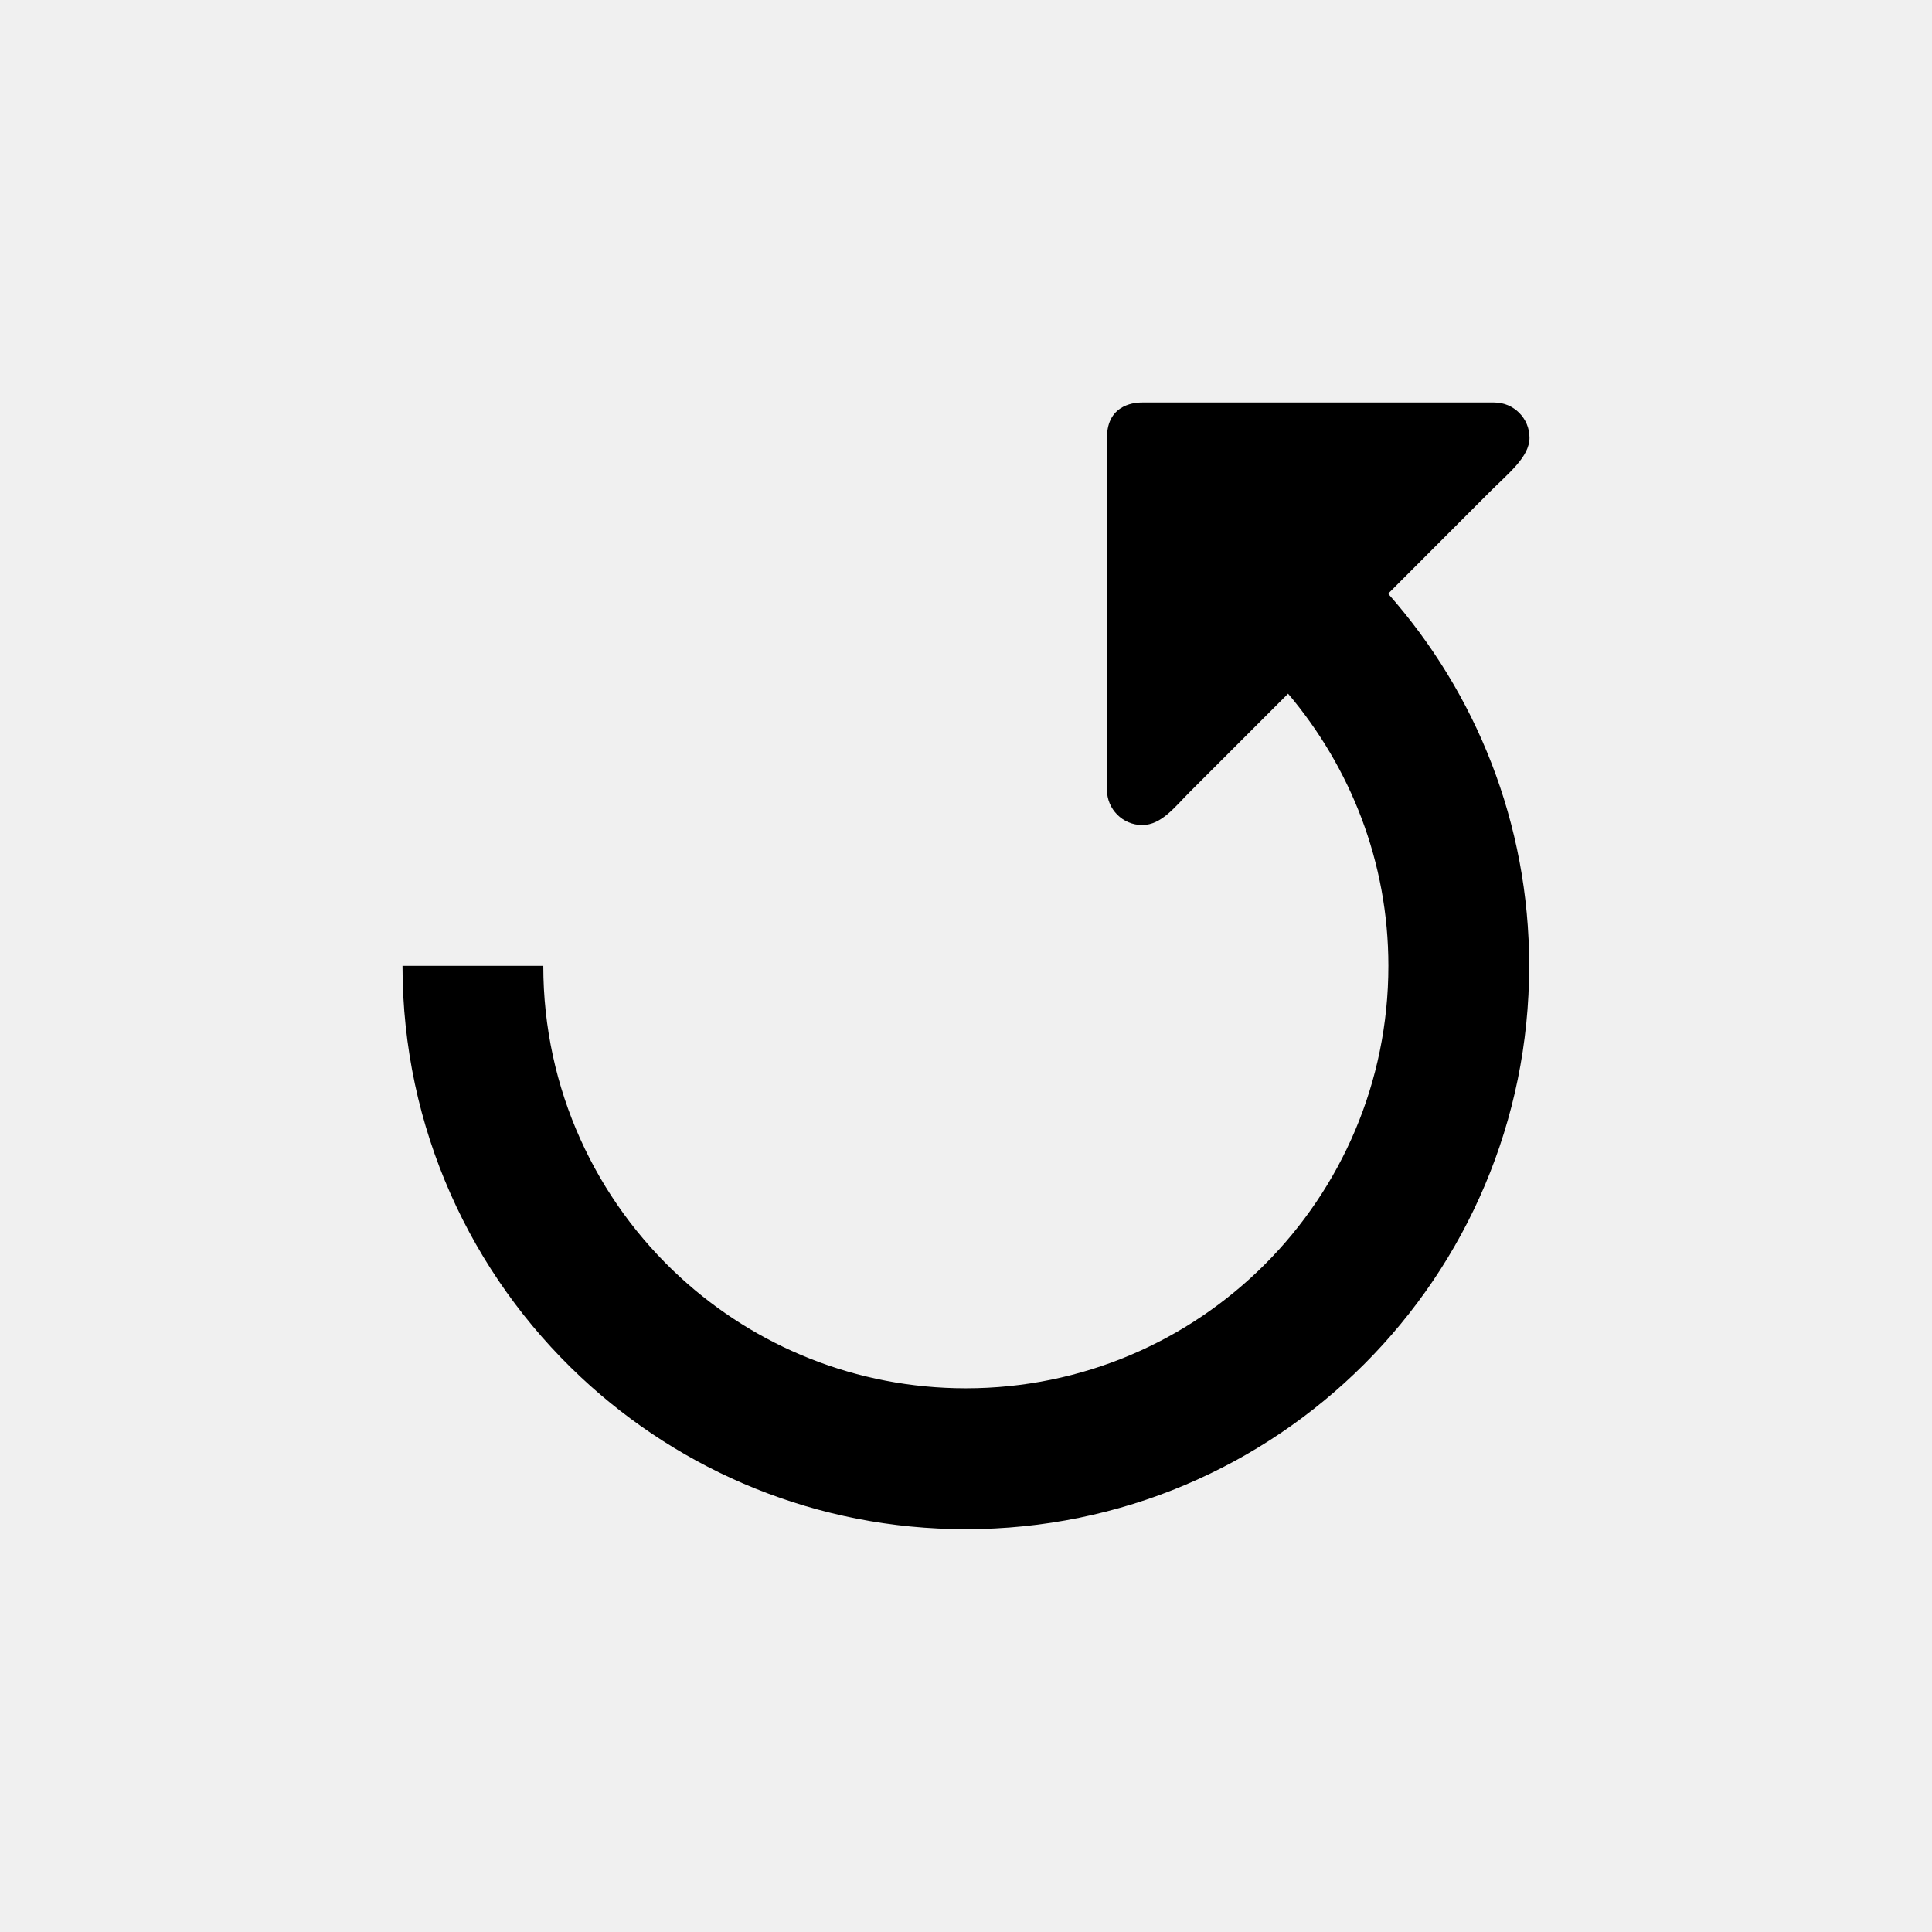
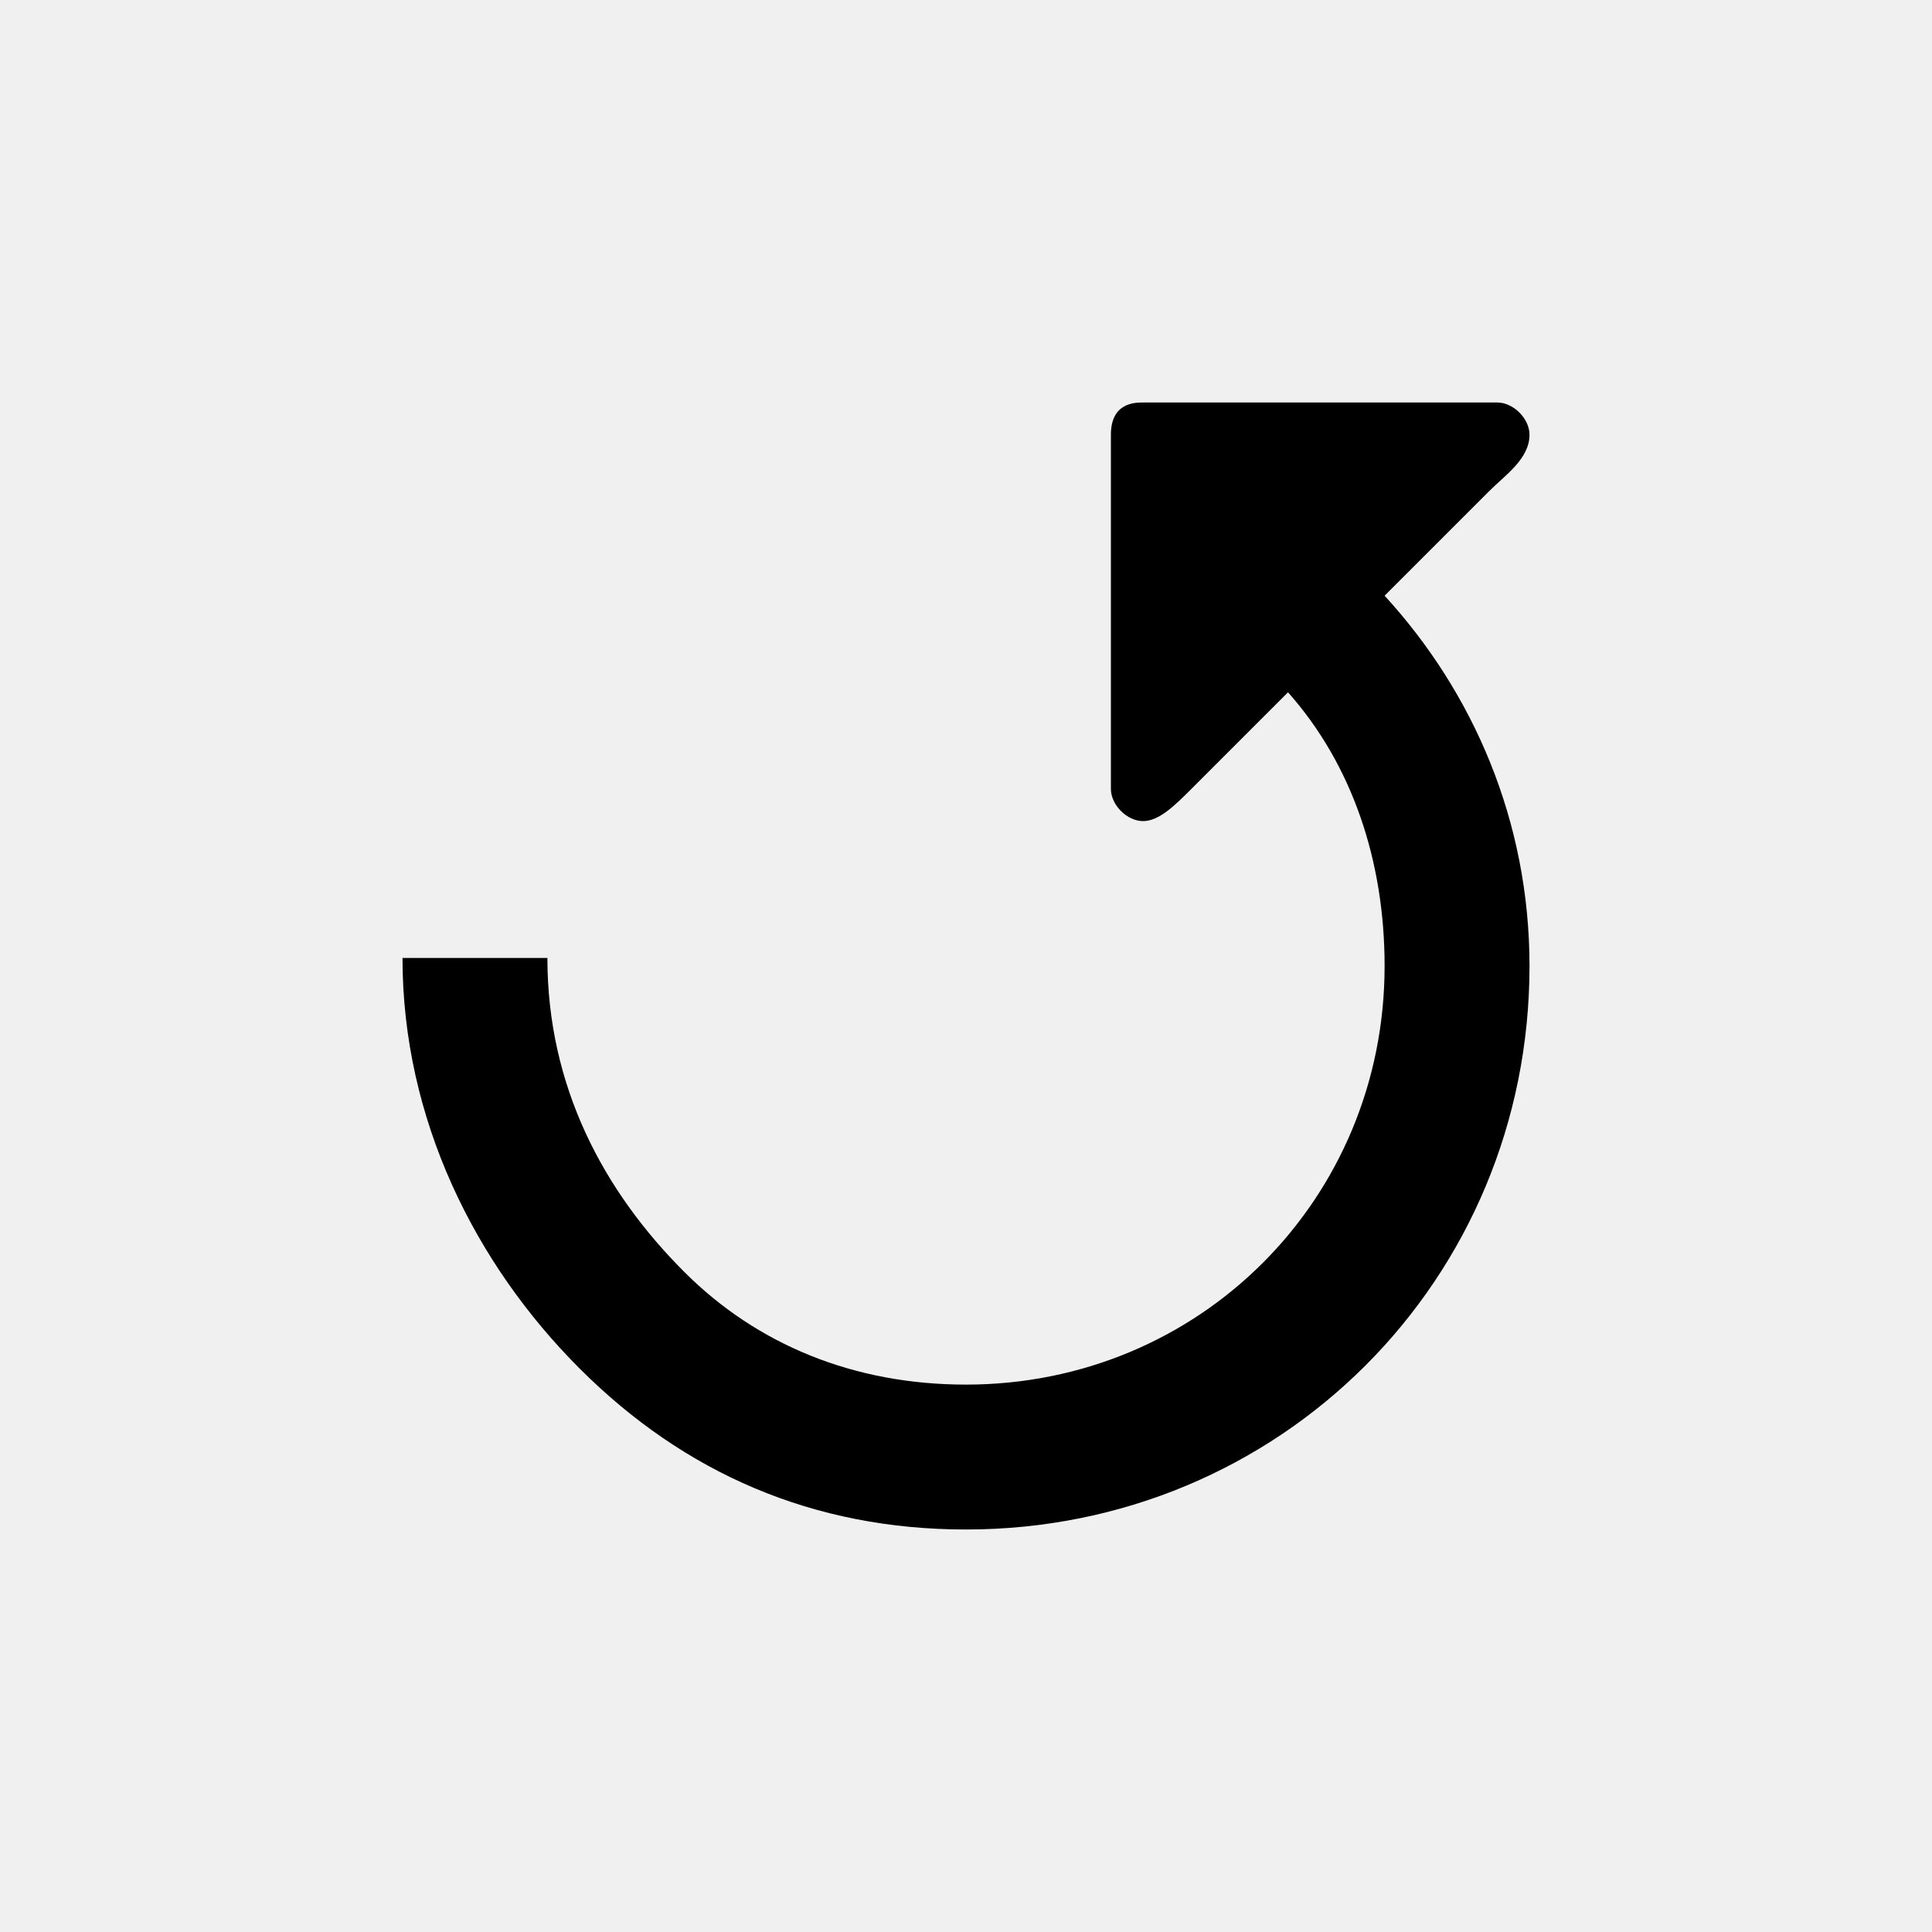
- <svg xmlns="http://www.w3.org/2000/svg" xmlns:xlink="http://www.w3.org/1999/xlink" width="24px" height="24px" viewBox="0 0 24 24" version="1.1">
-   <defs>
-     <path d="M14.189,5 C14.135,5 13.751,5 13.751,5.438 L13.751,9.811 C13.751,10.052 13.947,10.249 14.189,10.249 C14.431,10.249 14.599,10.017 14.785,9.833 L16.001,8.617 C16.775,9.532 17.247,10.708 17.247,11.998 C17.247,14.898 14.897,17.246 11.998,17.246 C10.632,17.246 9.387,16.724 8.453,15.869 C7.406,14.91 6.749,13.531 6.749,11.998 L5,11.998 C5,14.014 5.852,15.831 7.215,17.107 C8.466,18.279 10.148,18.996 11.998,18.996 C15.863,18.996 18.996,15.864 18.996,11.998 C18.996,10.222 18.333,8.608 17.244,7.375 L18.497,6.12 C18.733,5.883 19,5.678 19,5.438 C19,5.197 18.805,5 18.562,5 L14.189,5 Z" id="path-1" />
-   </defs>
-   <g id="Symbols" stroke="none" stroke-width="1" fill="none" fill-rule="evenodd">
-     <g id="Resources/icons/undo">
-       <mask id="mask-2" fill="white">
-         <use xlink:href="#path-1" />
-       </mask>
-       <g id="Clip-2" transform="translate(12, 11.998) rotate(275) translate(-12, -11.998) " />
-       <g id="Resources/Colour/black" mask="url(#mask-2)" fill="#000000">
-         <rect id="Rectangle" x="0" y="0" width="24" height="24" />
-       </g>
-     </g>
+ <svg xmlns="http://www.w3.org/2000/svg" version="1.1" id="Layer_1" x="0px" y="0px" viewBox="0 0 24 24" enable-background="new 0 0 24 24" xml:space="preserve">
+   <g>
+     <path id="path-1" d="M14.2,5c-0.1,0-0.4,0-0.4,0.4v4.4c0,0.2,0.2,0.4,0.4,0.4c0.2,0,0.4-0.2,0.6-0.4L16,8.6   c0.8,0.9,1.2,2.1,1.2,3.4c0,2.9-2.3,5.2-5.2,5.2c-1.4,0-2.6-0.5-3.5-1.4c-1-1-1.7-2.3-1.7-3.9H5c0,2,0.9,3.8,2.2,5.1   C8.5,18.3,10.1,19,12,19c3.9,0,7-3.1,7-7c0-1.8-0.7-3.4-1.8-4.6l1.3-1.3C18.7,5.9,19,5.7,19,5.4C19,5.2,18.8,5,18.6,5H14.2z" />
  </g>
</svg>
